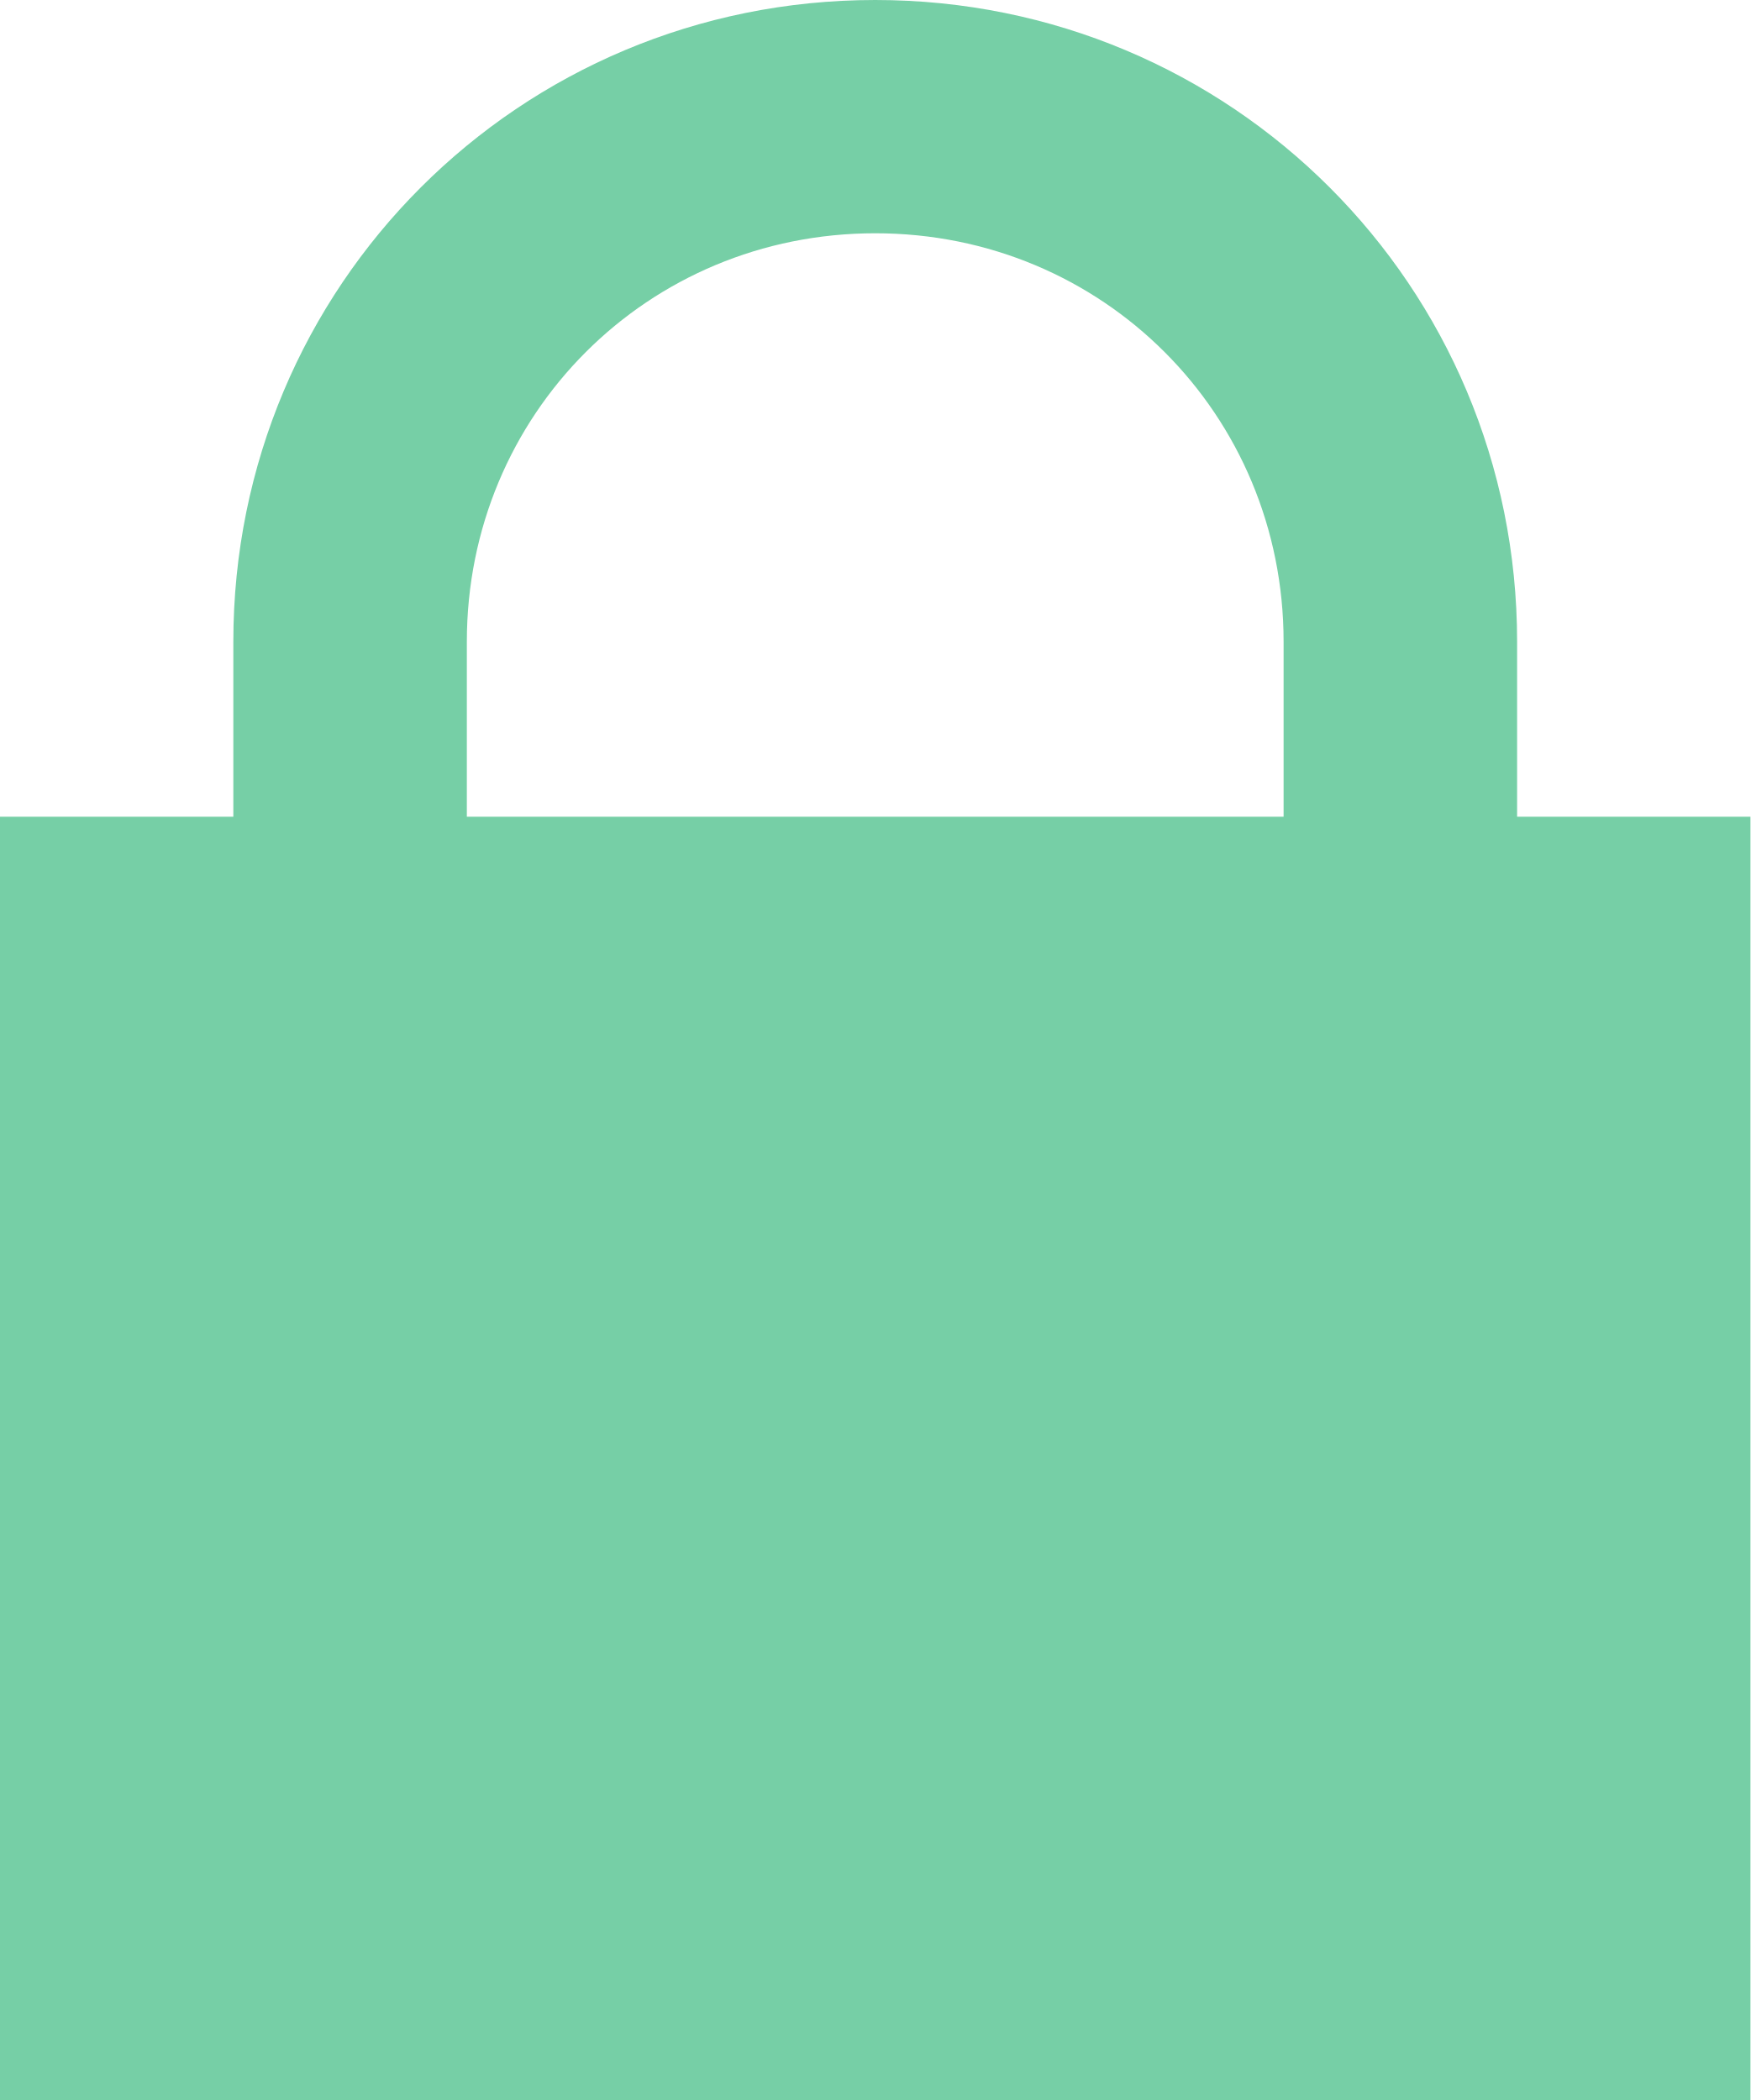
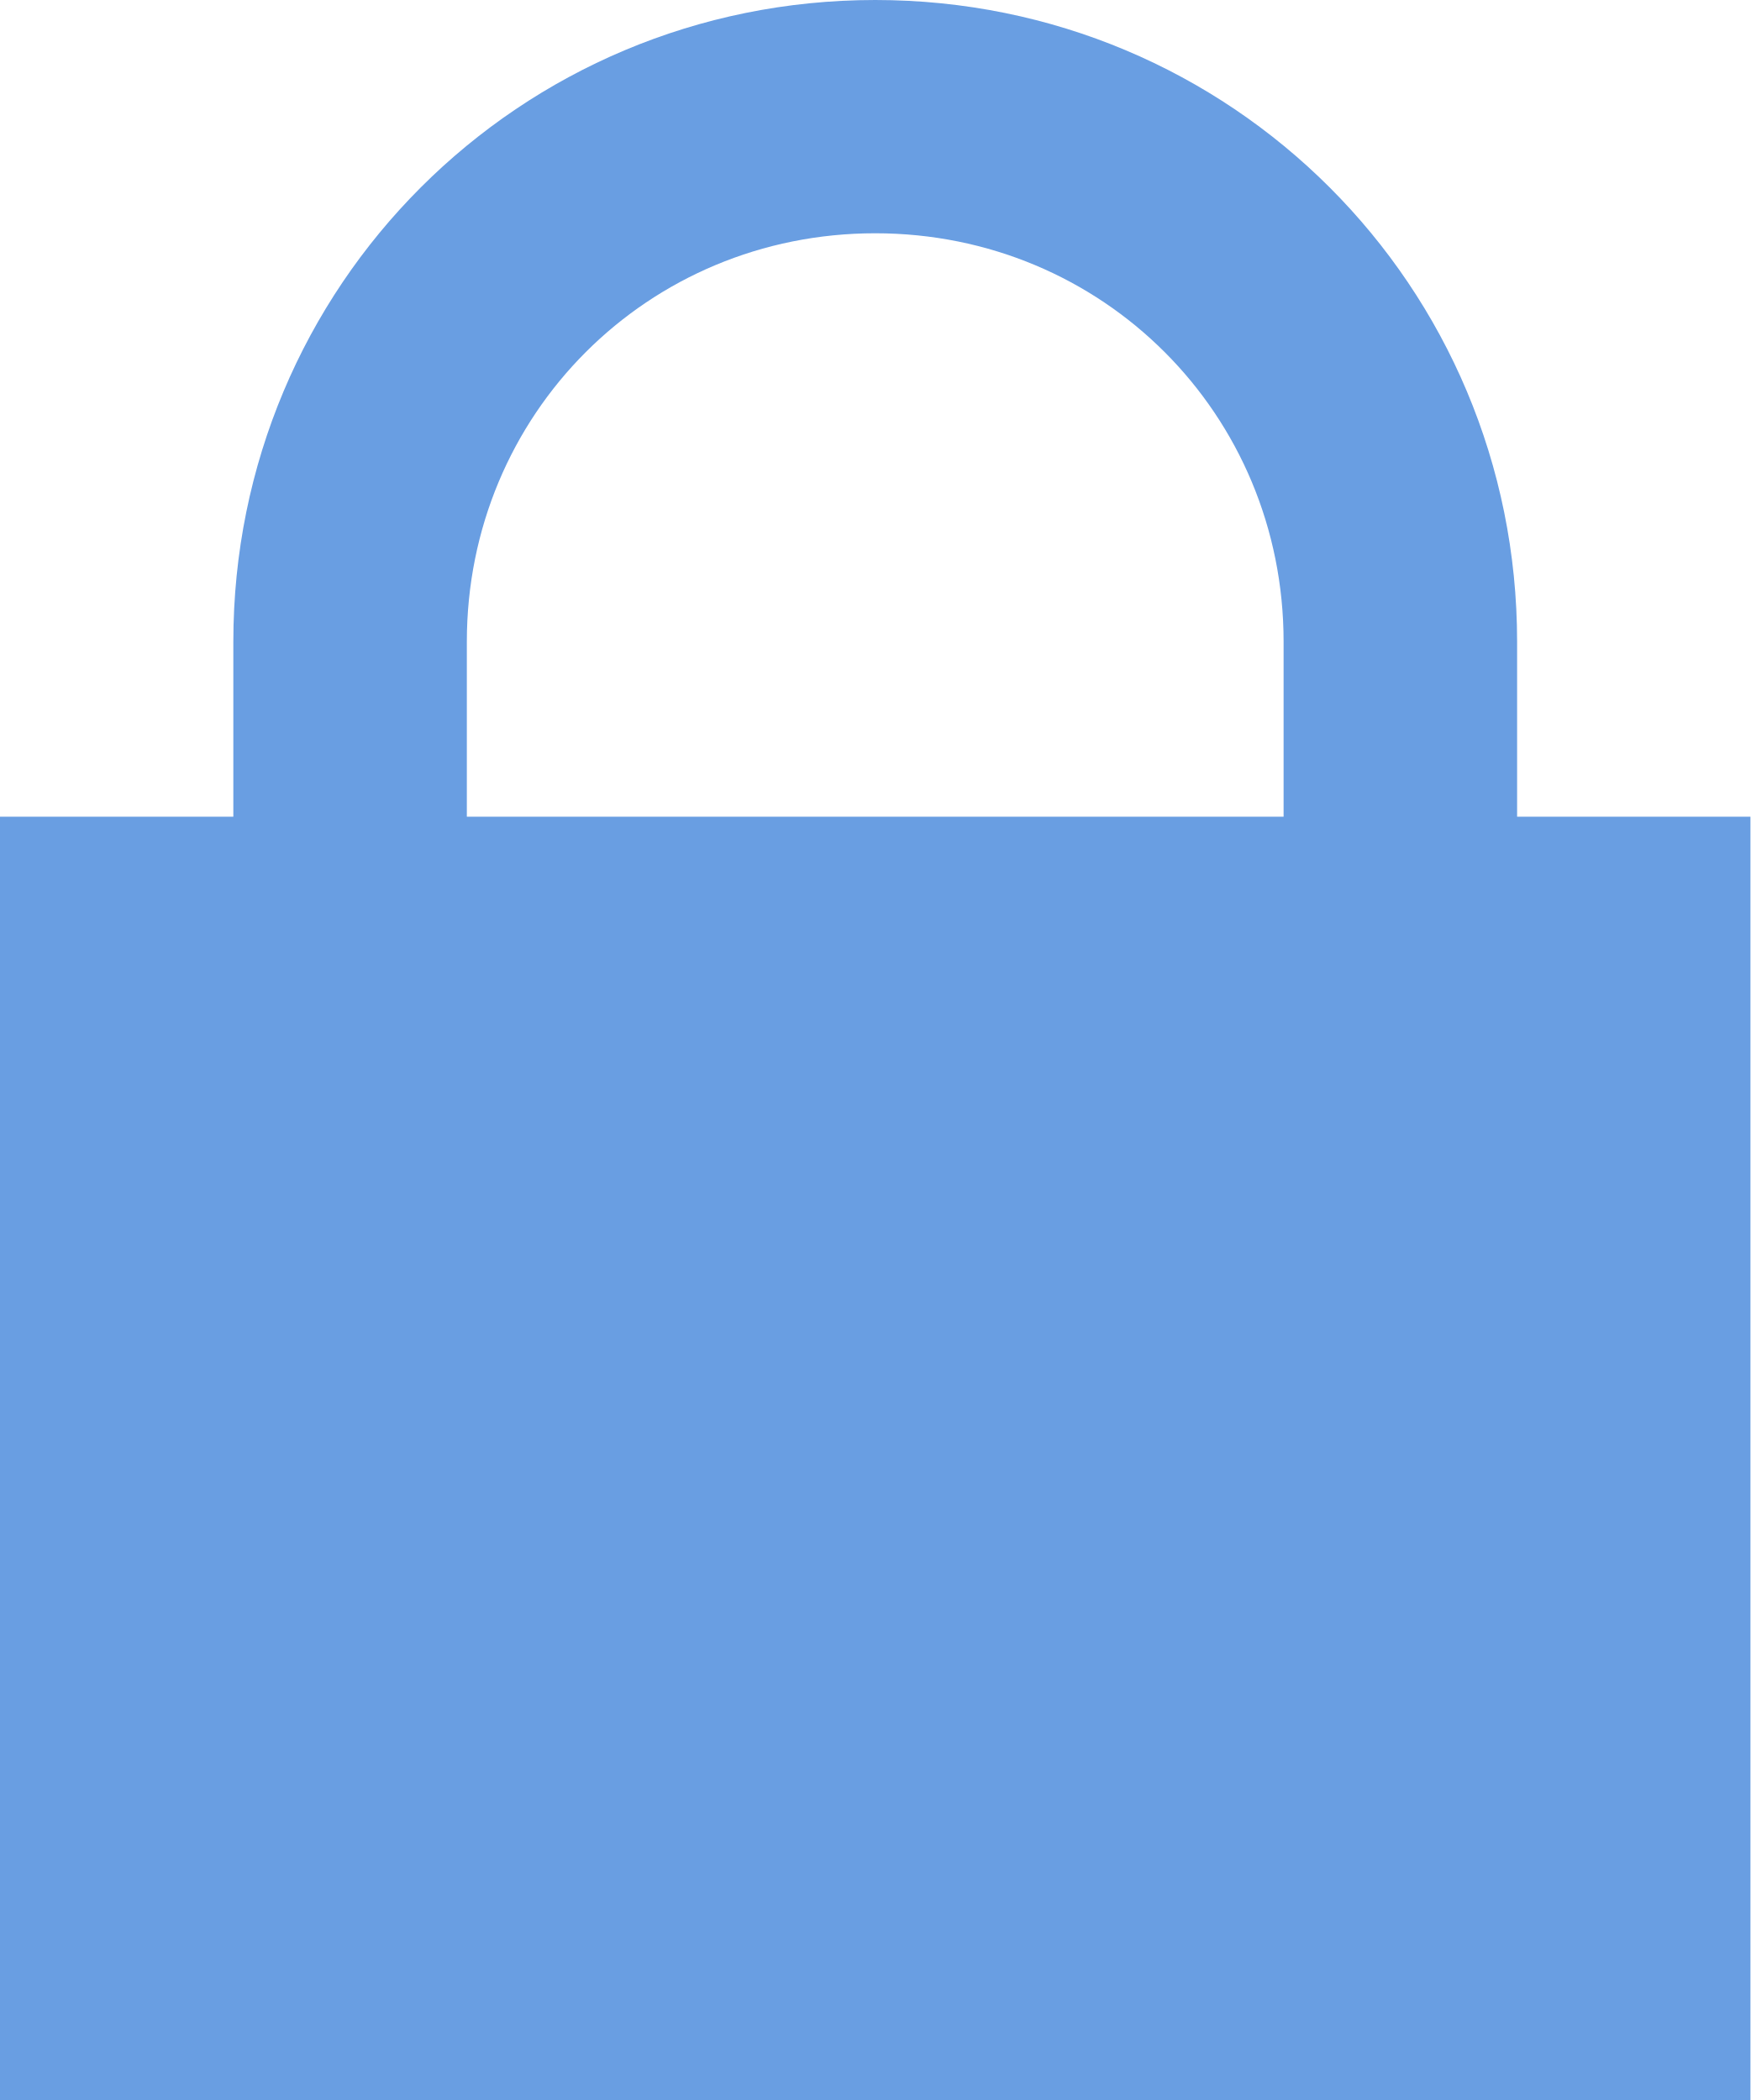
<svg xmlns="http://www.w3.org/2000/svg" width="10px" height="12px" viewBox="0 0 10 12" version="1.1">
  <defs />
  <g id="Typing-Indicator" stroke="none" stroke-width="1" fill="none" fill-rule="evenodd">
-     <g id="typing-indicator" transform="translate(-301, -172)" fill="#76CFA6">
+     <g id="typing-indicator" transform="translate(-301, -172)" fill="#699ee2">
      <path d="M309.667,175.667 C309.667,173.633 308.033,172 306,172 C303.967,172 302.333,173.633 302.333,175.667 L302.333,176.667 L301,176.667 L301,184 L306,184 L311,184 L311,176.667 L309.667,176.667 L309.667,175.667 Z M306,176.667 L303.667,176.667 L303.667,175.667 C303.667,174.367 304.7,173.333 306,173.333 C307.3,173.333 308.333,174.367 308.333,175.667 L308.333,176.667 L306,176.667 L306,176.667 Z" id="verified_icon" />
    </g>
  </g>
</svg>
